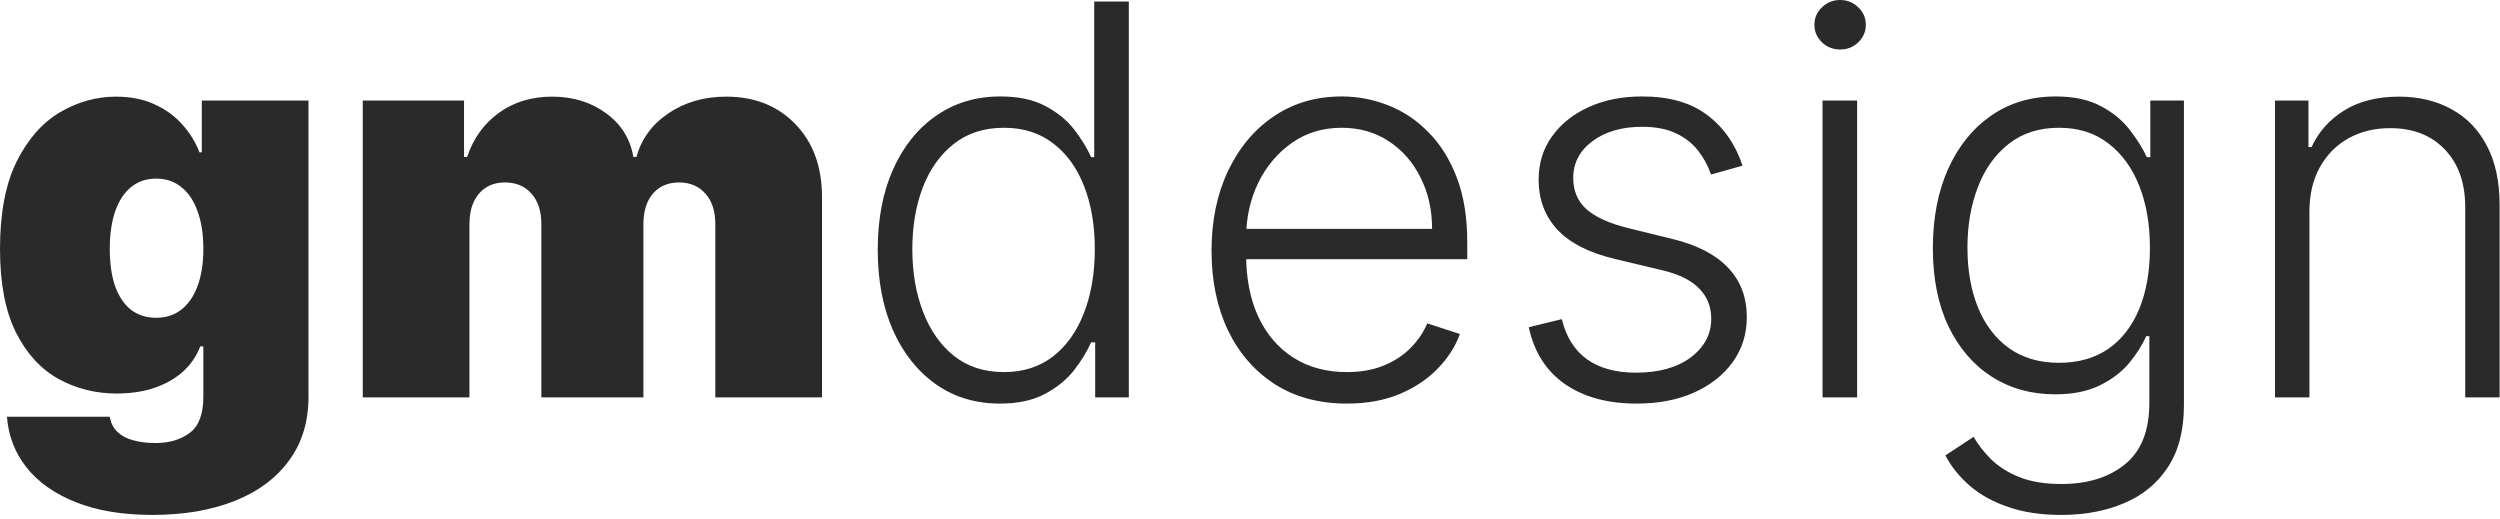
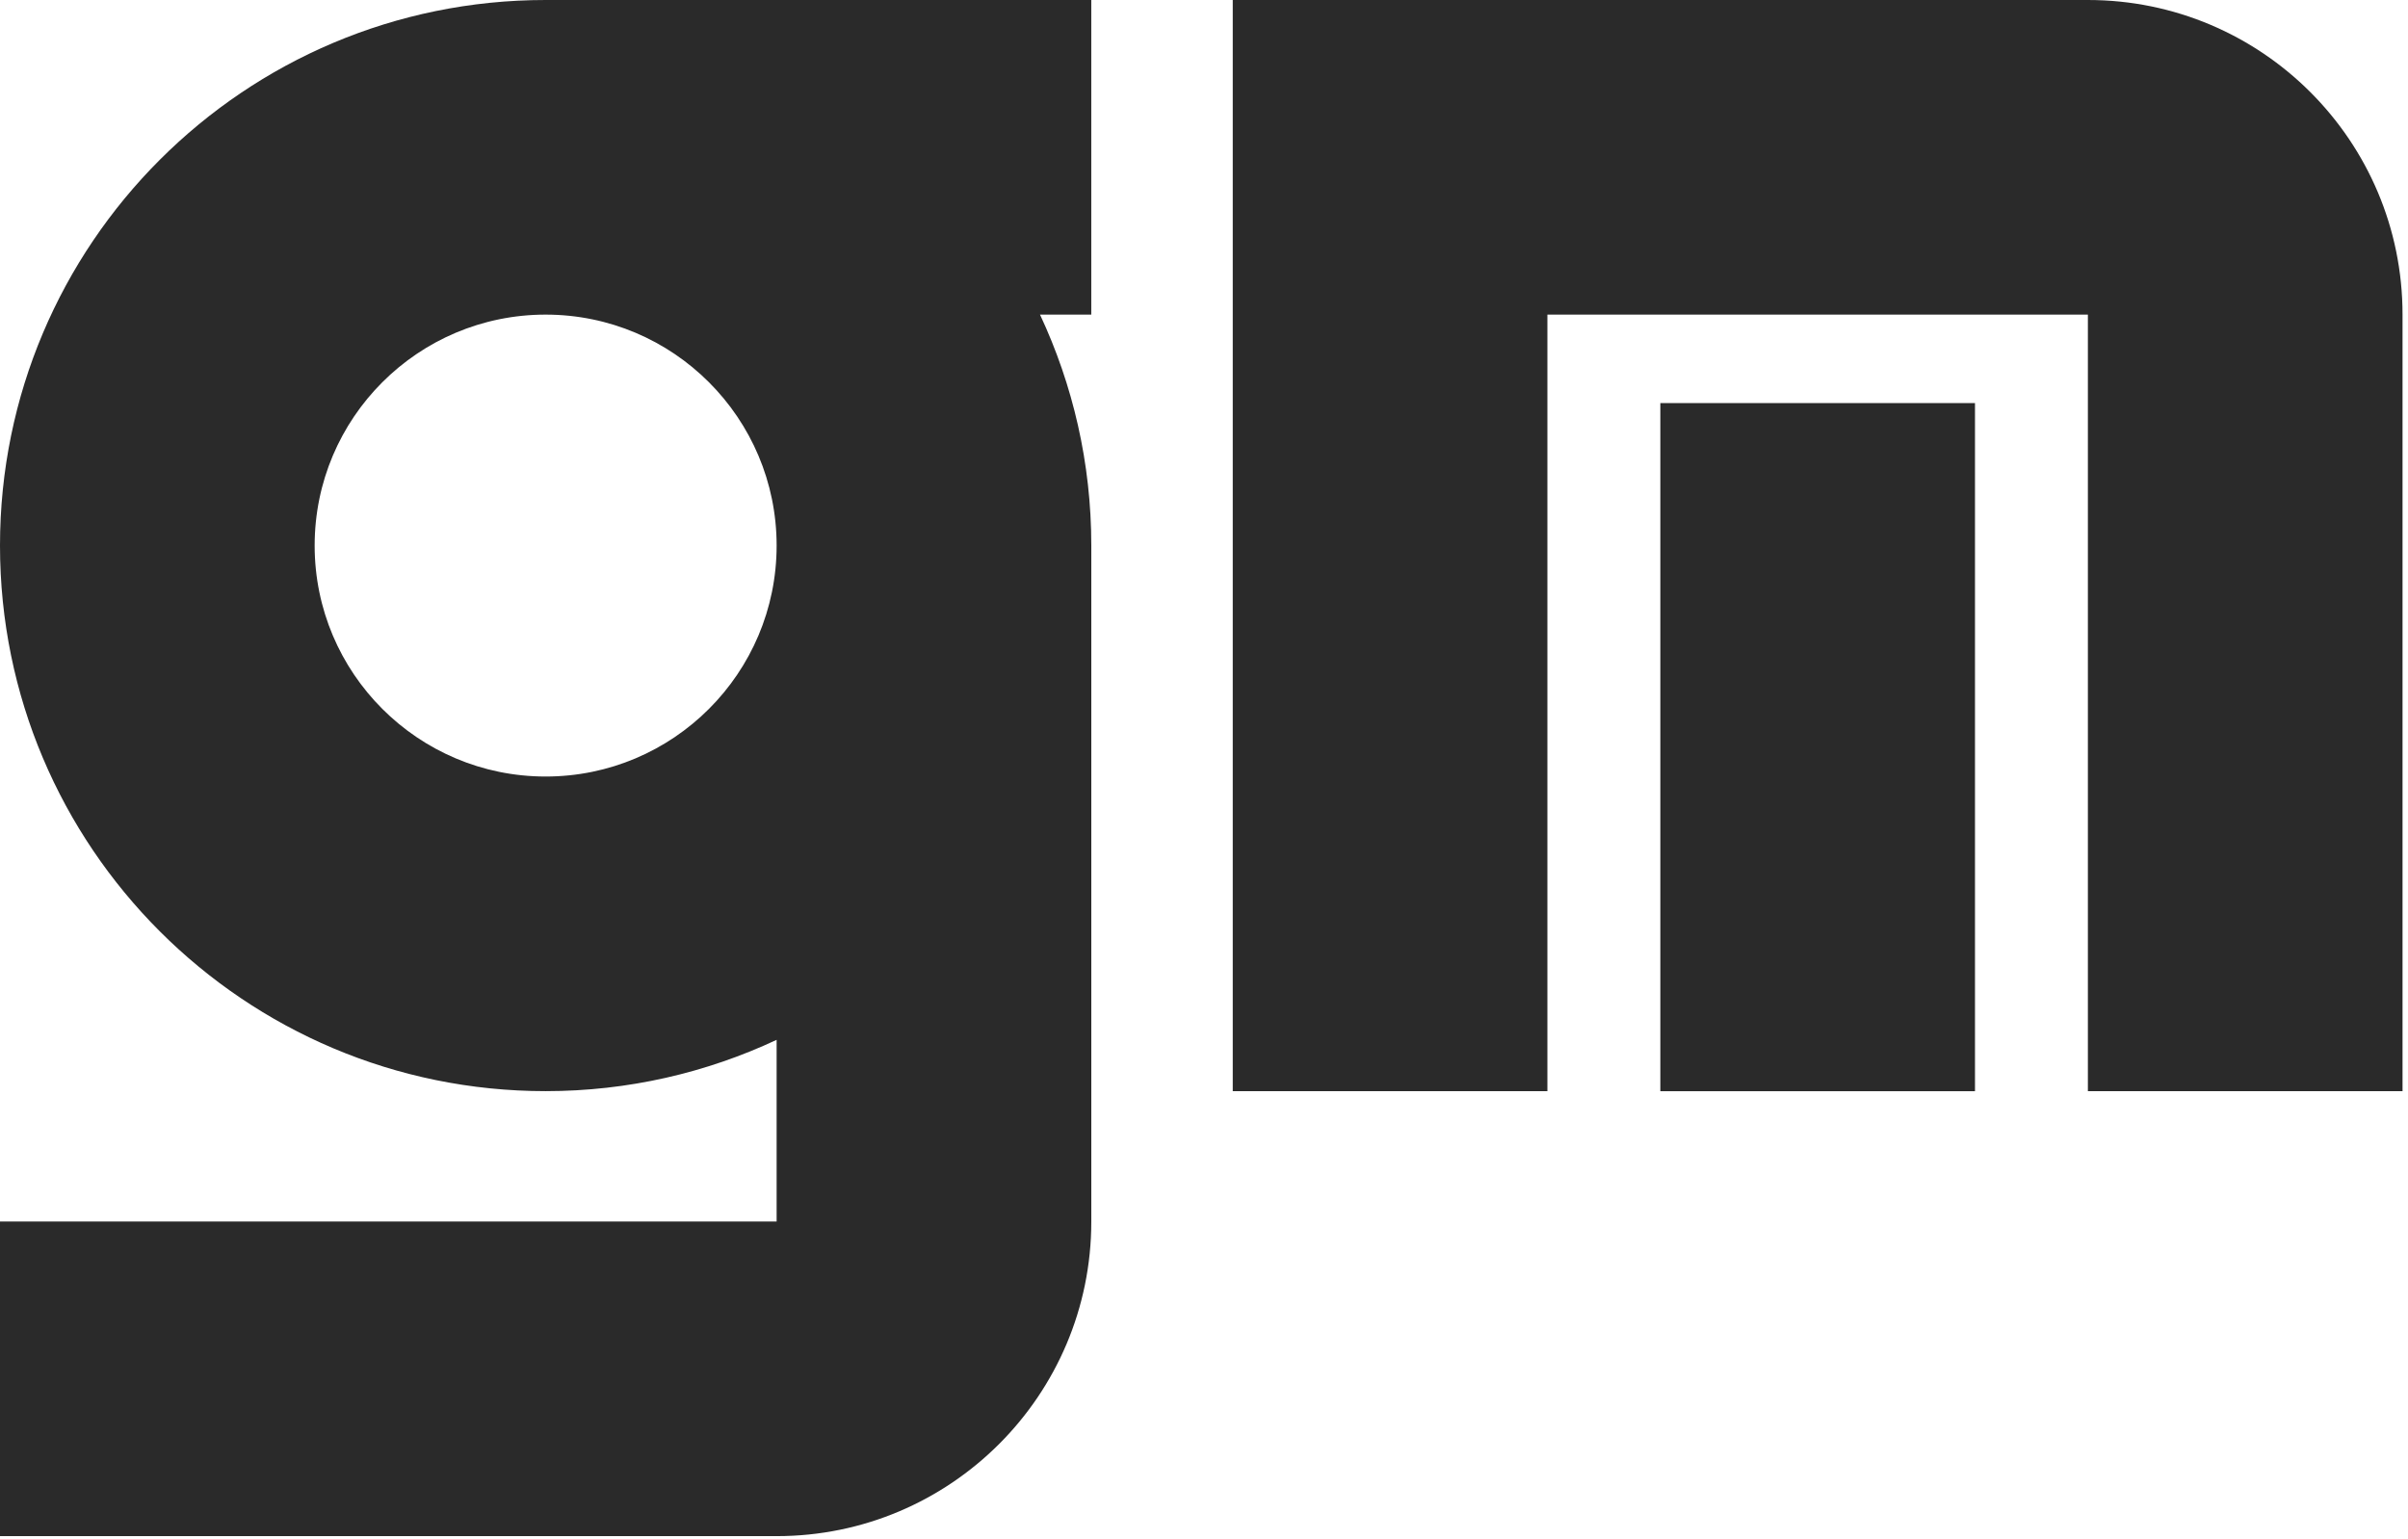
- <svg xmlns="http://www.w3.org/2000/svg" width="632" height="131" viewBox="0 0 632 131" fill="none">
-   <path d="M38.505 130.173C30.98 130.173 24.53 129.098 19.155 126.948C13.812 124.83 9.659 121.898 6.694 118.152C3.763 114.439 2.118 110.171 1.759 105.35H27.755C28.015 106.946 28.667 108.233 29.709 109.21C30.752 110.187 32.087 110.888 33.716 111.311C35.377 111.767 37.234 111.995 39.286 111.995C42.772 111.995 45.655 111.148 47.935 109.455C50.248 107.761 51.405 104.698 51.405 100.268V87.564H50.623C49.646 90.105 48.147 92.271 46.127 94.062C44.108 95.822 41.681 97.174 38.847 98.118C36.013 99.03 32.902 99.486 29.514 99.486C24.171 99.486 19.252 98.249 14.757 95.773C10.294 93.297 6.711 89.372 4.007 83.997C1.336 78.622 9.37429e-05 71.602 9.37429e-05 62.936C9.37429e-05 53.88 1.401 46.518 4.202 40.85C7.036 35.182 10.685 31.028 15.148 28.39C19.643 25.751 24.367 24.432 29.318 24.432C33.032 24.432 36.289 25.083 39.091 26.386C41.892 27.657 44.238 29.367 46.127 31.517C48.017 33.635 49.45 35.964 50.427 38.505H51.014V25.409H77.987V100.268C77.987 106.62 76.341 112.012 73.051 116.442C69.794 120.905 65.201 124.309 59.272 126.655C53.343 129 46.421 130.173 38.505 130.173ZM39.482 80.332C41.958 80.332 44.075 79.648 45.834 78.279C47.626 76.879 48.994 74.892 49.939 72.318C50.916 69.712 51.405 66.585 51.405 62.936C51.405 59.223 50.916 56.047 49.939 53.408C48.994 50.737 47.626 48.701 45.834 47.3C44.075 45.867 41.958 45.15 39.482 45.15C37.006 45.15 34.889 45.867 33.13 47.3C31.403 48.701 30.067 50.737 29.123 53.408C28.211 56.047 27.755 59.223 27.755 62.936C27.755 66.65 28.211 69.81 29.123 72.416C30.067 74.989 31.403 76.96 33.13 78.328C34.889 79.664 37.006 80.332 39.482 80.332ZM91.705 100.464V25.409H117.309V39.677H118.091C119.655 34.986 122.326 31.273 126.105 28.536C129.884 25.8 134.379 24.432 139.591 24.432C144.869 24.432 149.413 25.833 153.224 28.634C157.036 31.403 159.332 35.084 160.114 39.677H160.896C162.166 35.084 164.87 31.403 169.007 28.634C173.144 25.833 177.998 24.432 183.569 24.432C190.768 24.432 196.599 26.745 201.062 31.37C205.557 35.996 207.805 42.153 207.805 49.841V100.464H180.832V56.682C180.832 53.392 180.002 50.818 178.34 48.961C176.679 47.072 174.447 46.127 171.646 46.127C168.877 46.127 166.678 47.072 165.049 48.961C163.453 50.818 162.655 53.392 162.655 56.682V100.464H136.855V56.682C136.855 53.392 136.024 50.818 134.363 48.961C132.702 47.072 130.47 46.127 127.669 46.127C125.812 46.127 124.216 46.551 122.88 47.398C121.544 48.245 120.502 49.466 119.753 51.062C119.036 52.626 118.678 54.499 118.678 56.682V100.464H91.705ZM252.772 102.027C246.615 102.027 241.224 100.398 236.598 97.141C231.972 93.883 228.356 89.339 225.75 83.508C223.177 77.677 221.89 70.885 221.89 63.132C221.89 55.411 223.177 48.652 225.75 42.853C228.356 37.022 231.988 32.494 236.647 29.269C241.305 26.012 246.729 24.383 252.918 24.383C257.479 24.383 261.274 25.197 264.304 26.826C267.333 28.422 269.76 30.41 271.584 32.788C273.408 35.166 274.825 37.478 275.835 39.726H276.617V0.391H285.364V100.464H276.861V86.537H275.835C274.825 88.818 273.392 91.163 271.535 93.574C269.679 95.952 267.219 97.955 264.157 99.584C261.127 101.213 257.332 102.027 252.772 102.027ZM253.798 94.062C258.652 94.062 262.789 92.743 266.209 90.105C269.63 87.433 272.236 83.769 274.027 79.11C275.852 74.419 276.764 69.044 276.764 62.985C276.764 56.991 275.868 51.698 274.076 47.105C272.285 42.479 269.679 38.863 266.258 36.257C262.838 33.618 258.684 32.299 253.798 32.299C248.781 32.299 244.546 33.667 241.093 36.403C237.673 39.107 235.067 42.772 233.275 47.398C231.516 52.023 230.636 57.219 230.636 62.985C230.636 68.816 231.532 74.077 233.324 78.768C235.116 83.459 237.722 87.189 241.142 89.958C244.595 92.694 248.814 94.062 253.798 94.062ZM340.482 102.027C333.478 102.027 327.419 100.398 322.305 97.141C317.19 93.851 313.232 89.306 310.431 83.508C307.662 77.677 306.277 70.966 306.277 63.376C306.277 55.819 307.662 49.108 310.431 43.244C313.232 37.348 317.093 32.739 322.011 29.416C326.963 26.061 332.68 24.383 339.163 24.383C343.235 24.383 347.16 25.132 350.939 26.631C354.718 28.097 358.105 30.361 361.102 33.423C364.132 36.452 366.526 40.28 368.285 44.906C370.044 49.499 370.924 54.939 370.924 61.226V65.526H312.288V57.855H362.031C362.031 53.033 361.054 48.701 359.099 44.857C357.177 40.98 354.49 37.918 351.036 35.67C347.616 33.423 343.658 32.299 339.163 32.299C334.407 32.299 330.221 33.569 326.605 36.11C322.989 38.651 320.155 42.006 318.102 46.176C316.083 50.346 315.057 54.906 315.024 59.858V64.451C315.024 70.412 316.05 75.625 318.102 80.088C320.187 84.518 323.135 87.954 326.947 90.398C330.758 92.841 335.27 94.062 340.482 94.062C344.033 94.062 347.144 93.509 349.815 92.401C352.519 91.293 354.783 89.811 356.607 87.954C358.464 86.065 359.865 83.997 360.809 81.749L369.067 84.436C367.927 87.596 366.054 90.512 363.448 93.183C360.874 95.854 357.649 98.004 353.773 99.633C349.929 101.229 345.499 102.027 340.482 102.027ZM440.518 41.876L432.553 44.124C431.771 41.876 430.664 39.84 429.231 38.016C427.797 36.192 425.924 34.742 423.611 33.667C421.331 32.592 418.497 32.054 415.109 32.054C410.027 32.054 405.857 33.26 402.6 35.67C399.342 38.081 397.713 41.192 397.713 45.003C397.713 48.228 398.821 50.851 401.036 52.87C403.284 54.858 406.737 56.438 411.395 57.61L422.732 60.395C429.019 61.926 433.726 64.353 436.853 67.676C440.013 70.999 441.593 75.168 441.593 80.185C441.593 84.42 440.42 88.183 438.075 91.473C435.729 94.763 432.456 97.353 428.253 99.242C424.084 101.099 419.246 102.027 413.741 102.027C406.411 102.027 400.368 100.382 395.612 97.092C390.856 93.769 387.81 88.981 386.475 82.726L394.831 80.674C395.906 85.137 398.007 88.508 401.134 90.789C404.294 93.069 408.447 94.209 413.594 94.209C419.36 94.209 423.97 92.922 427.423 90.349C430.876 87.743 432.602 84.485 432.602 80.576C432.602 77.547 431.592 75.006 429.573 72.953C427.553 70.868 424.491 69.338 420.386 68.36L408.121 65.428C401.606 63.865 396.785 61.389 393.658 58.001C390.531 54.613 388.967 50.411 388.967 45.394C388.967 41.257 390.091 37.625 392.338 34.498C394.586 31.338 397.681 28.862 401.623 27.07C405.564 25.279 410.06 24.383 415.109 24.383C421.982 24.383 427.471 25.947 431.576 29.074C435.713 32.169 438.694 36.436 440.518 41.876ZM460.735 100.464V25.409H469.482V100.464H460.735ZM465.182 12.509C463.39 12.509 461.859 11.906 460.589 10.701C459.318 9.463 458.683 7.981 458.683 6.255C458.683 4.528 459.318 3.062 460.589 1.857C461.859 0.619 463.39 -2.44834e-05 465.182 -2.44834e-05C466.974 -2.44834e-05 468.505 0.619 469.775 1.857C471.046 3.062 471.681 4.528 471.681 6.255C471.681 7.981 471.046 9.463 469.775 10.701C468.505 11.906 466.974 12.509 465.182 12.509ZM521.119 130.173C516.004 130.173 511.525 129.505 507.681 128.169C503.837 126.866 500.596 125.075 497.957 122.794C495.319 120.514 493.266 117.957 491.8 115.123L498.934 110.432C500.009 112.321 501.443 114.178 503.234 116.002C505.059 117.827 507.42 119.341 510.32 120.547C513.252 121.752 516.851 122.355 521.119 122.355C527.764 122.355 533.123 120.693 537.195 117.37C541.299 114.048 543.352 108.884 543.352 101.881V84.974H542.57C541.56 87.254 540.11 89.534 538.221 91.815C536.331 94.062 533.856 95.936 530.794 97.434C527.764 98.933 524.002 99.682 519.506 99.682C513.512 99.682 508.186 98.2 503.528 95.235C498.902 92.271 495.253 88.036 492.582 82.531C489.944 76.993 488.624 70.396 488.624 62.741C488.624 55.151 489.911 48.473 492.484 42.707C495.091 36.941 498.723 32.445 503.381 29.22C508.039 25.995 513.463 24.383 519.653 24.383C524.246 24.383 528.057 25.197 531.087 26.826C534.116 28.422 536.543 30.41 538.367 32.788C540.224 35.166 541.674 37.478 542.716 39.726H543.596V25.409H552.098V102.418C552.098 108.77 550.746 113.999 548.042 118.103C545.339 122.208 541.658 125.237 536.999 127.192C532.341 129.179 527.047 130.173 521.119 130.173ZM520.532 91.717C525.353 91.717 529.474 90.561 532.895 88.248C536.315 85.902 538.938 82.547 540.762 78.182C542.586 73.817 543.498 68.621 543.498 62.594C543.498 56.731 542.602 51.535 540.811 47.007C539.019 42.446 536.413 38.863 532.992 36.257C529.605 33.618 525.451 32.299 520.532 32.299C515.516 32.299 511.281 33.651 507.828 36.355C504.375 39.058 501.769 42.707 500.009 47.3C498.25 51.861 497.371 56.959 497.371 62.594C497.371 68.328 498.267 73.393 500.058 77.791C501.85 82.156 504.472 85.576 507.925 88.052C511.378 90.495 515.581 91.717 520.532 91.717ZM583.823 53.554V100.464H575.125V25.409H583.579V37.185H584.36C586.119 33.341 588.856 30.263 592.569 27.95C596.316 25.605 600.941 24.432 606.447 24.432C611.496 24.432 615.926 25.491 619.738 27.608C623.582 29.693 626.562 32.771 628.68 36.843C630.83 40.915 631.905 45.916 631.905 51.844V100.464H623.207V52.382C623.207 46.225 621.48 41.355 618.027 37.772C614.607 34.188 610.014 32.397 604.248 32.397C600.306 32.397 596.804 33.243 593.742 34.938C590.68 36.631 588.253 39.075 586.461 42.267C584.702 45.427 583.823 49.189 583.823 53.554Z" fill="#2A2A2A" />
+ <svg xmlns="http://www.w3.org/2000/svg" width="360" height="230" viewBox="0 0 360 230" fill="none">
+   <path d="M163.148 47.041V0H81.574C36.521 0 0 36.521 0 81.574C0 126.627 36.521 163.148 81.574 163.148C93.922 163.148 105.619 160.389 116.107 155.478V182.642H0V229.683H116.111C142.09 229.683 163.152 208.62 163.152 182.642V81.569C163.152 69.221 160.393 57.524 155.482 47.036H163.152L163.148 47.041ZM116.107 81.574C116.107 100.648 100.644 116.107 81.574 116.107C62.504 116.107 47.041 100.644 47.041 81.574C47.041 62.504 62.504 47.041 81.574 47.041C100.644 47.041 116.107 62.504 116.107 81.574Z" fill="#2A2A2A" />
+   <path d="M312.142 0H184.298V163.152H231.339V47.041H312.142V163.152H359.183V47.041C359.183 21.063 338.121 0 312.142 0Z" fill="#2A2A2A" />
+   <path d="M295.264 163.157V60.27H248.223V163.157H295.264Z" fill="#2A2A2A" />
</svg>
